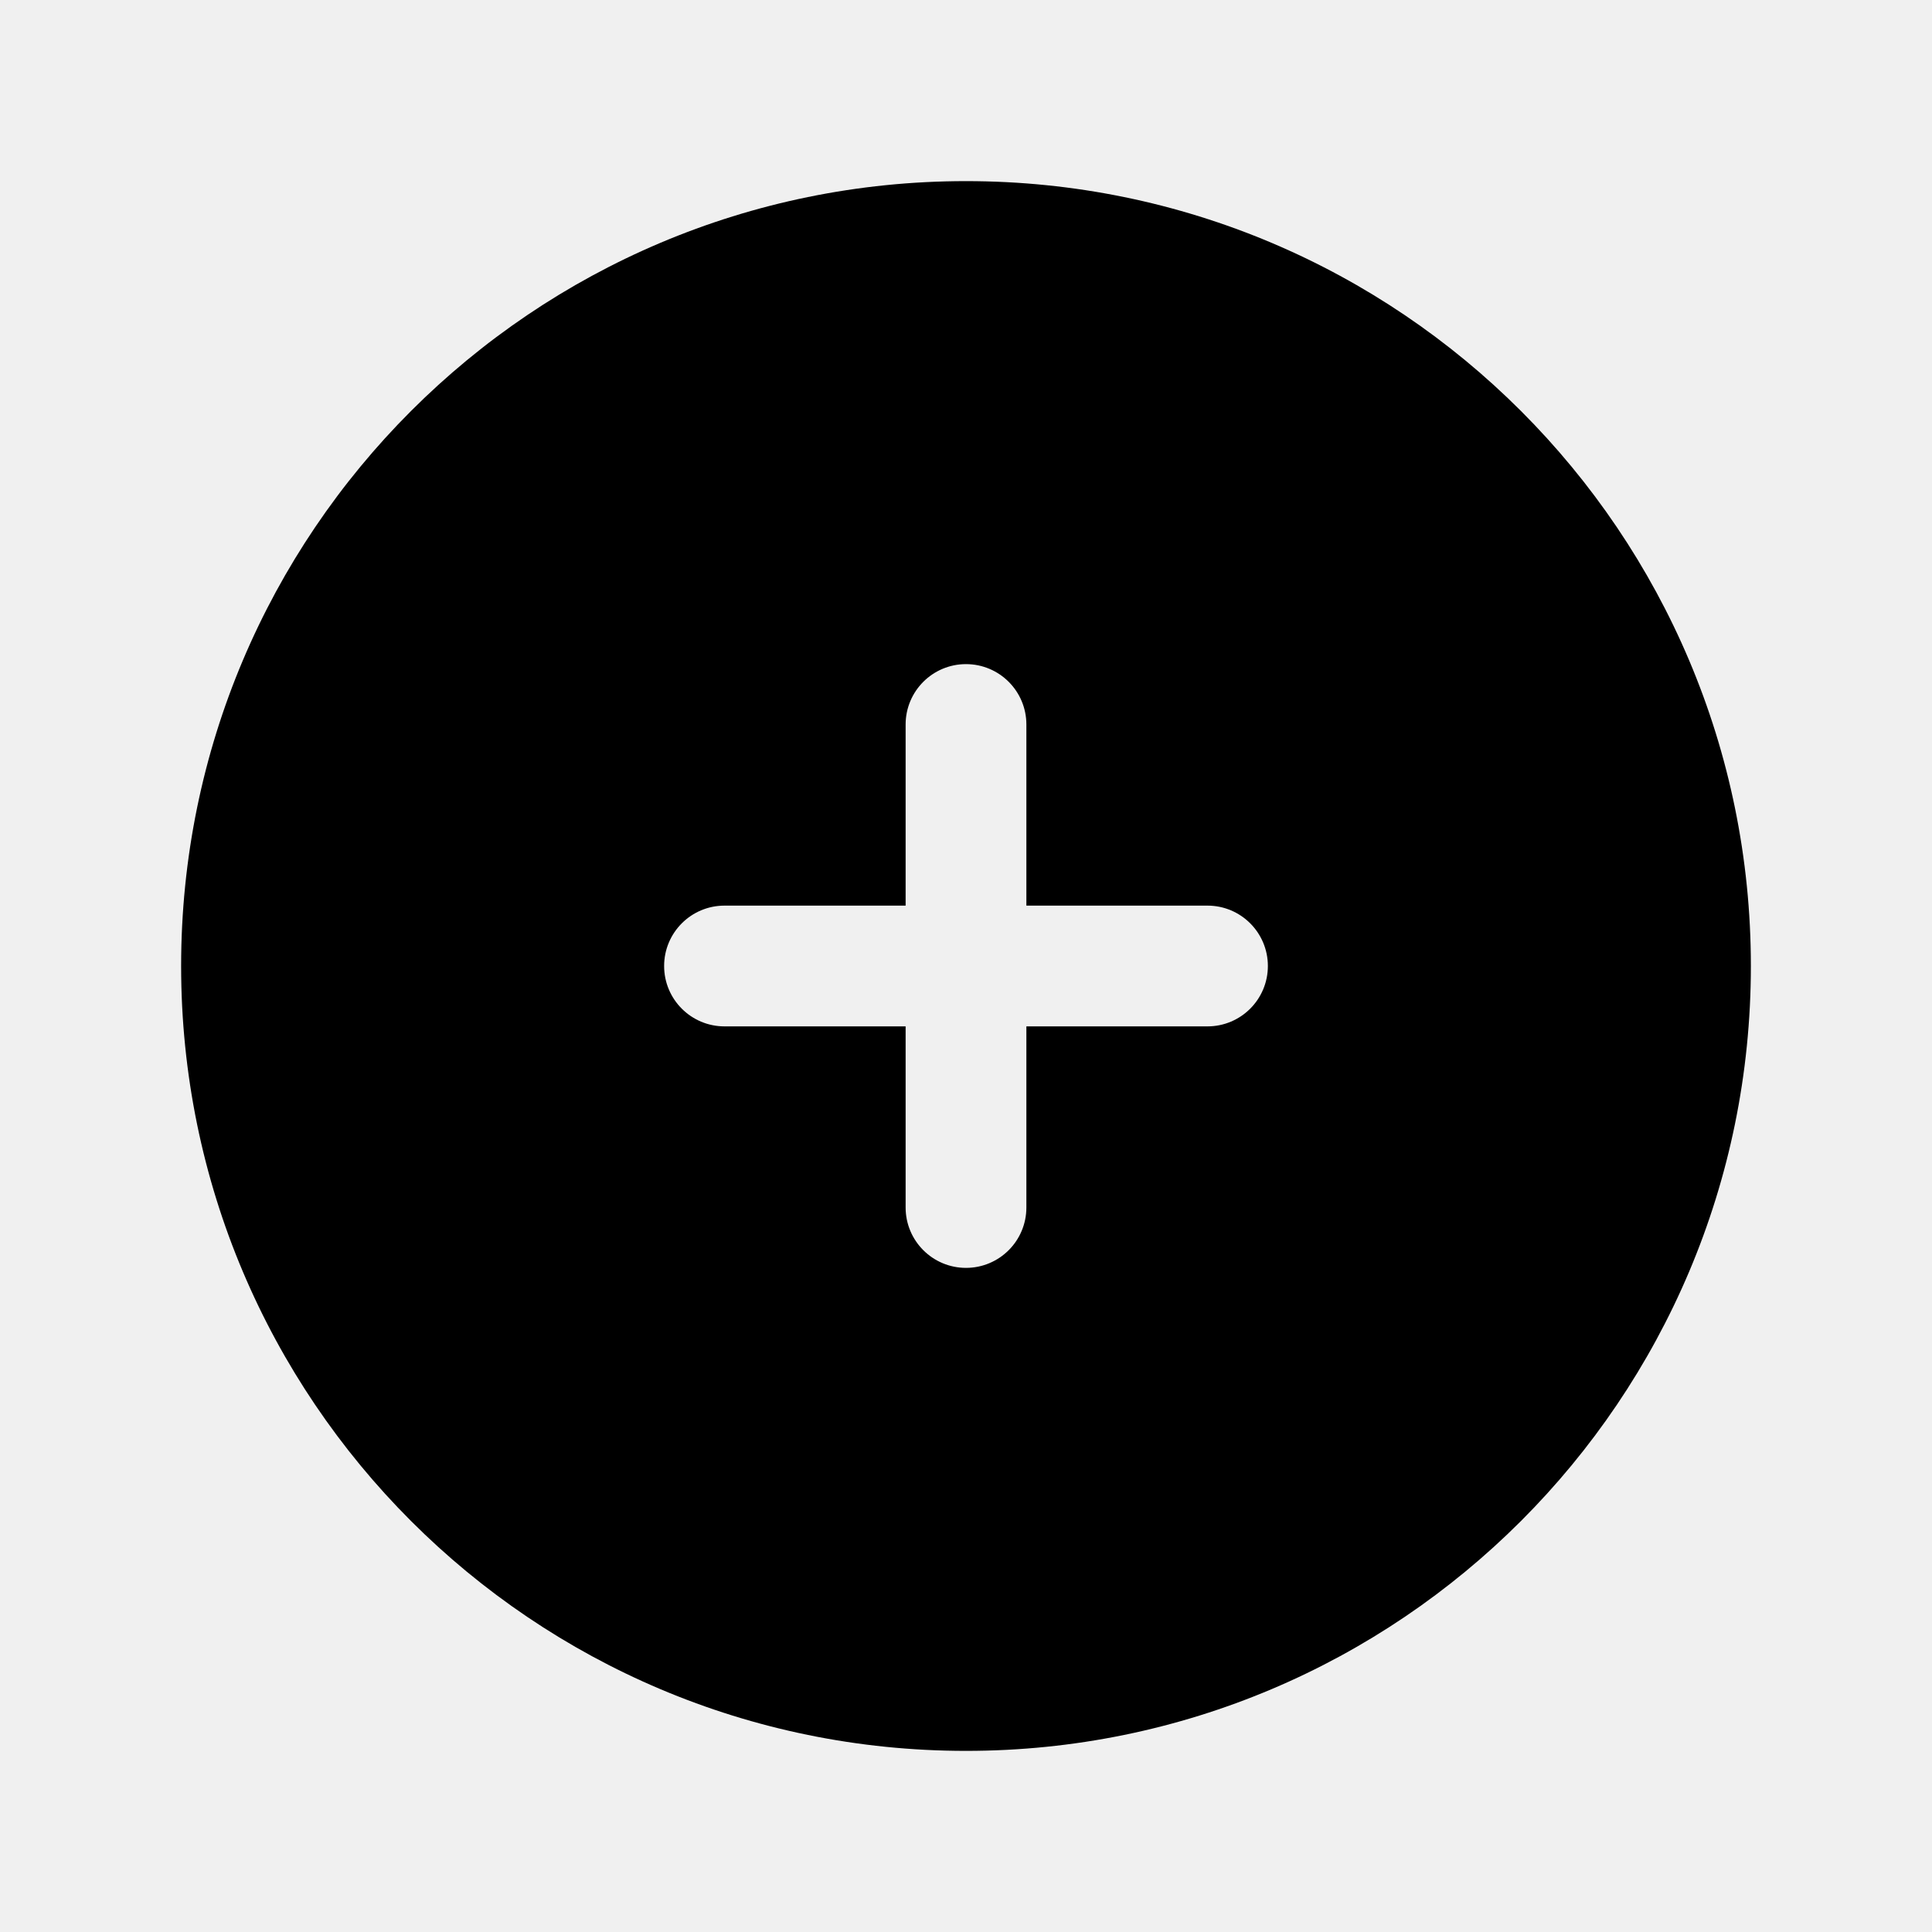
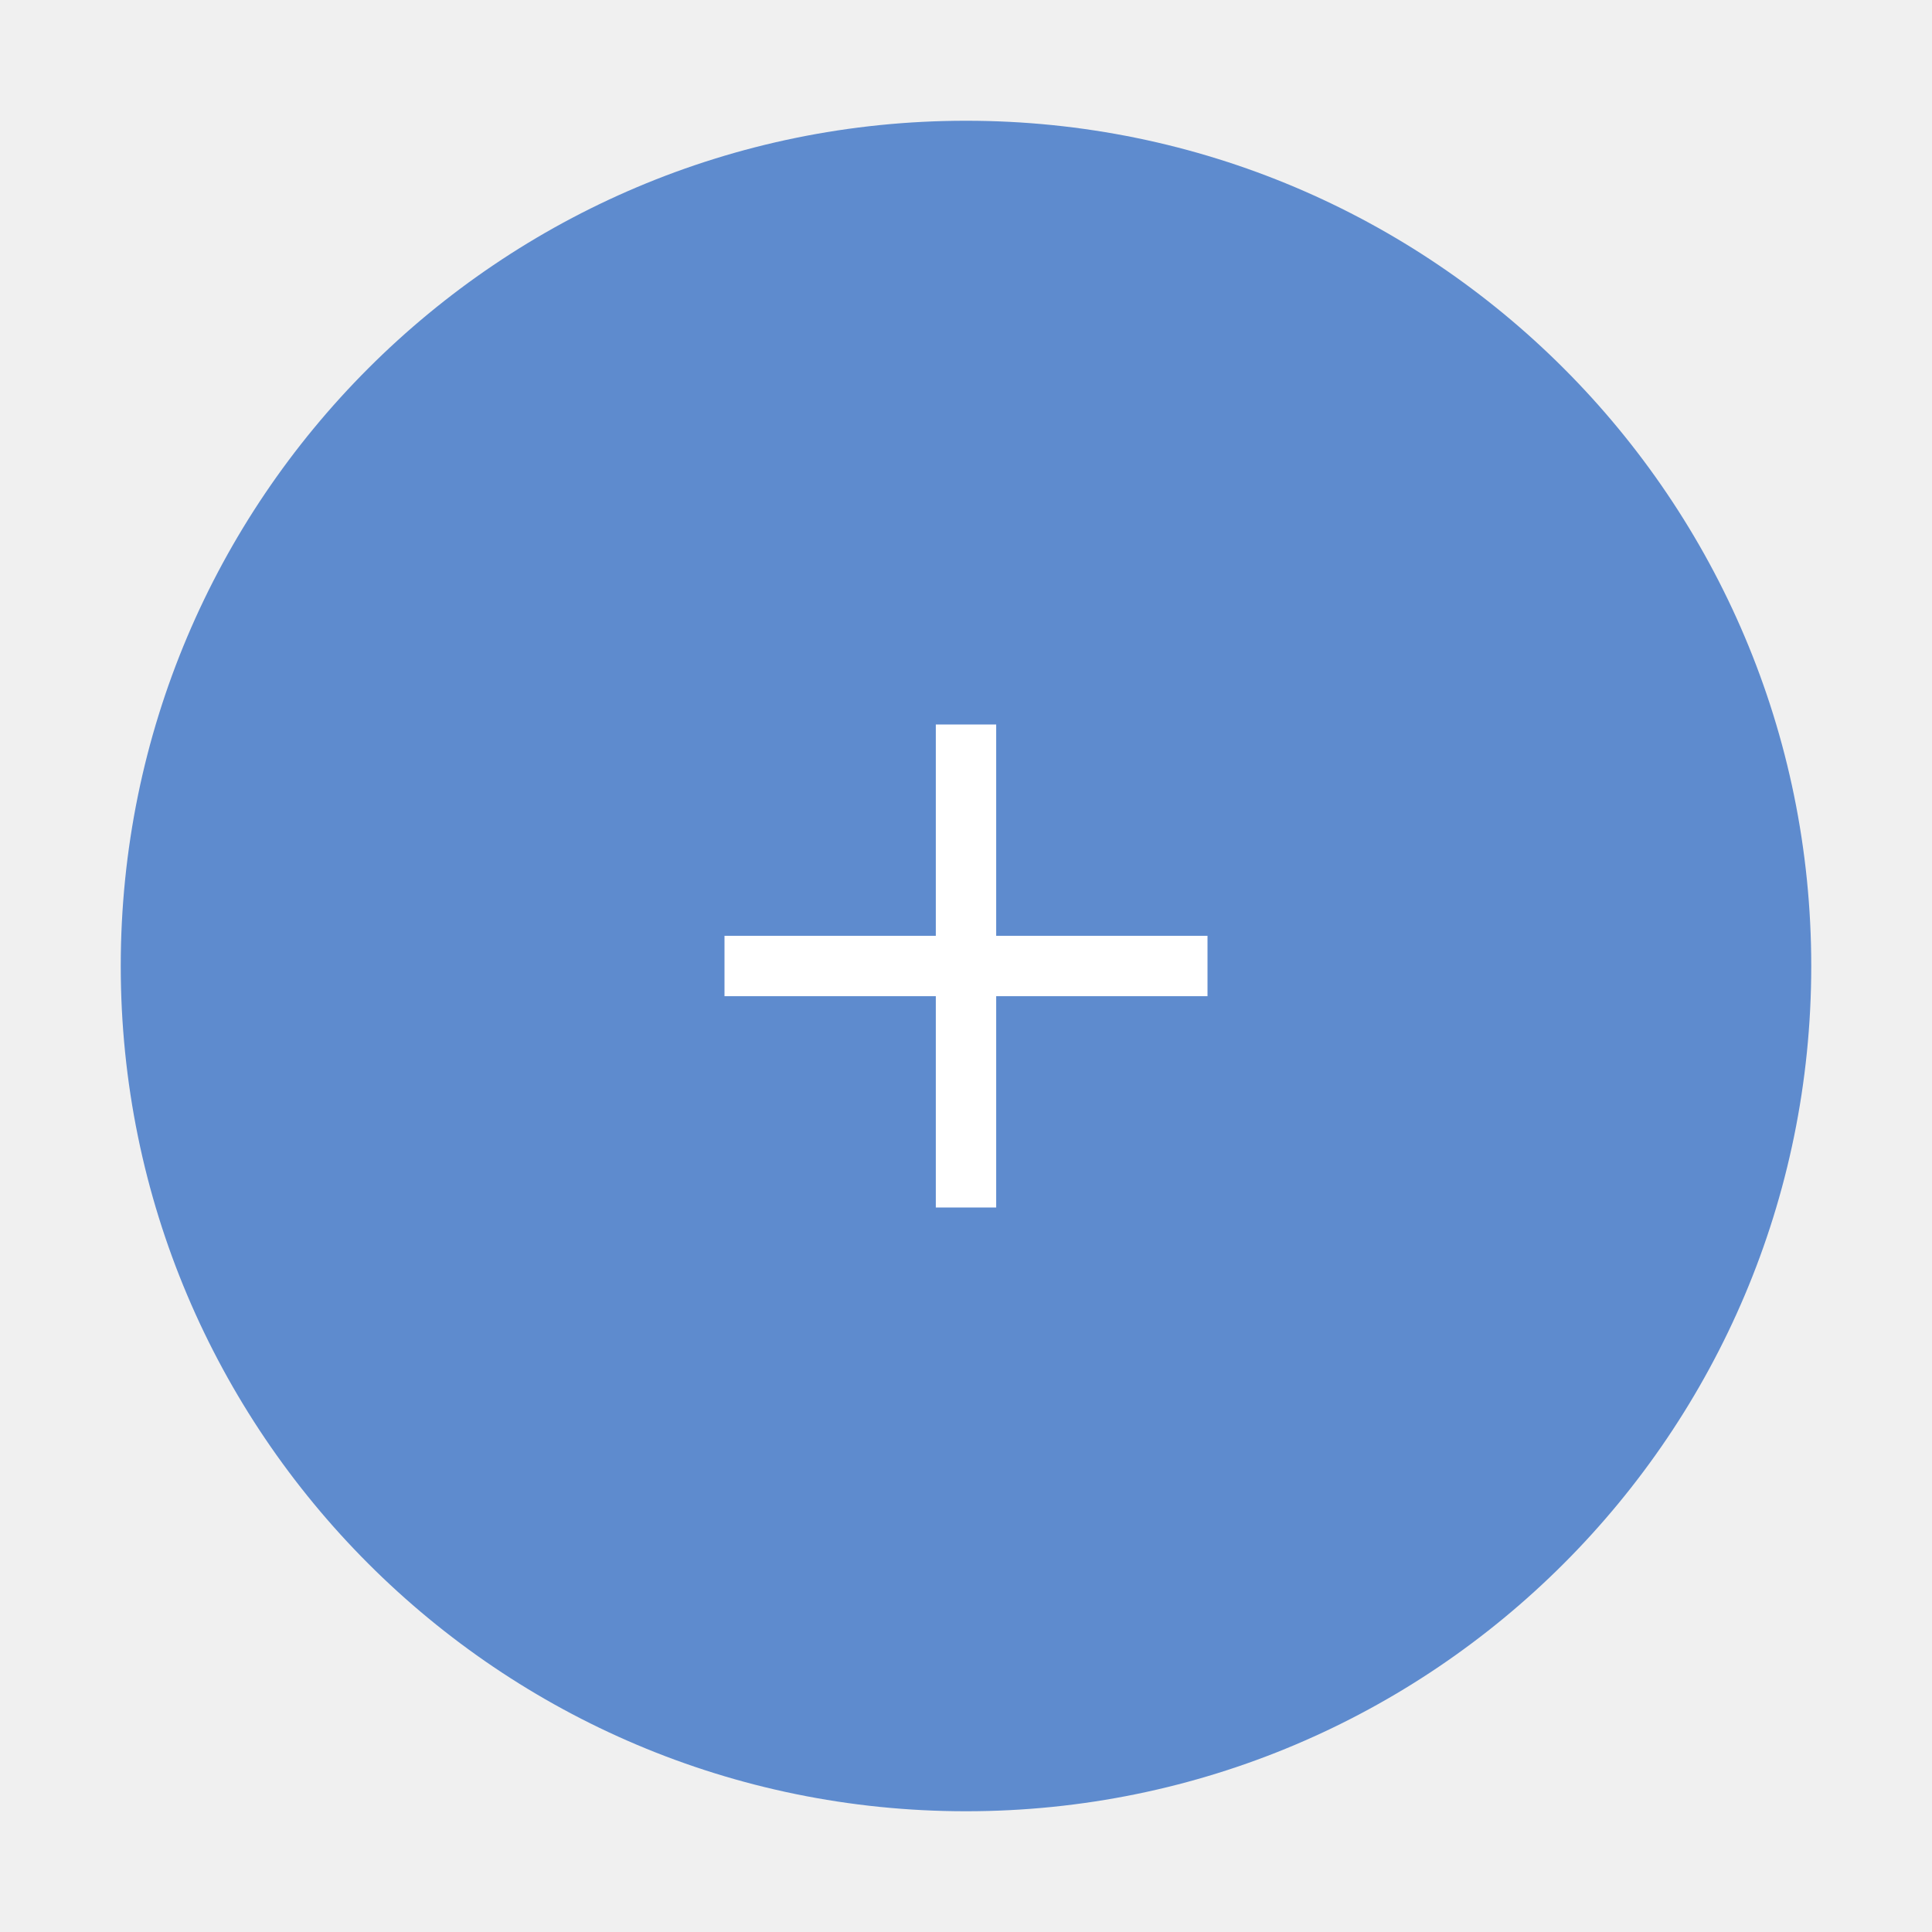
- <svg xmlns="http://www.w3.org/2000/svg" viewBox="0 0 24 24" fill="currentColor" class="size-6">
-   <path fill-rule="evenodd" d="M12 2.25c-5.385 0-9.75 4.365-9.75 9.75s4.365 9.75 9.75 9.75 9.75-4.365 9.75-9.75S17.385 2.25 12 2.25ZM12.75 9a.75.75 0 0 0-1.5 0v2.25H9a.75.75 0 0 0 0 1.5h2.25V15a.75.75 0 0 0 1.5 0v-2.25H15a.75.75 0 0 0 0-1.5h-2.25V9Z" clip-rule="evenodd" />
+ <svg xmlns="http://www.w3.org/2000/svg" width="64px" height="64px" viewBox="0 0 1024 1024" class="icon" version="1.1" fill="#000000">
+   <g id="SVGRepo_bgCarrier" stroke-width="0" />
+   <g id="SVGRepo_tracerCarrier" stroke-linecap="round" stroke-linejoin="round" />
+   <g id="SVGRepo_iconCarrier">
+     <path d="M512 512m-448 0a448 448 0 1 0 896 0 448 448 0 1 0-896 0Z" fill="#5E8BCE" />
+     <path d="M496 384v256h32V384z" fill="#FFFFFF" />
+     <path d="M384 496h256v32H384z" fill="#FFFFFF" />
+   </g>
</svg>
